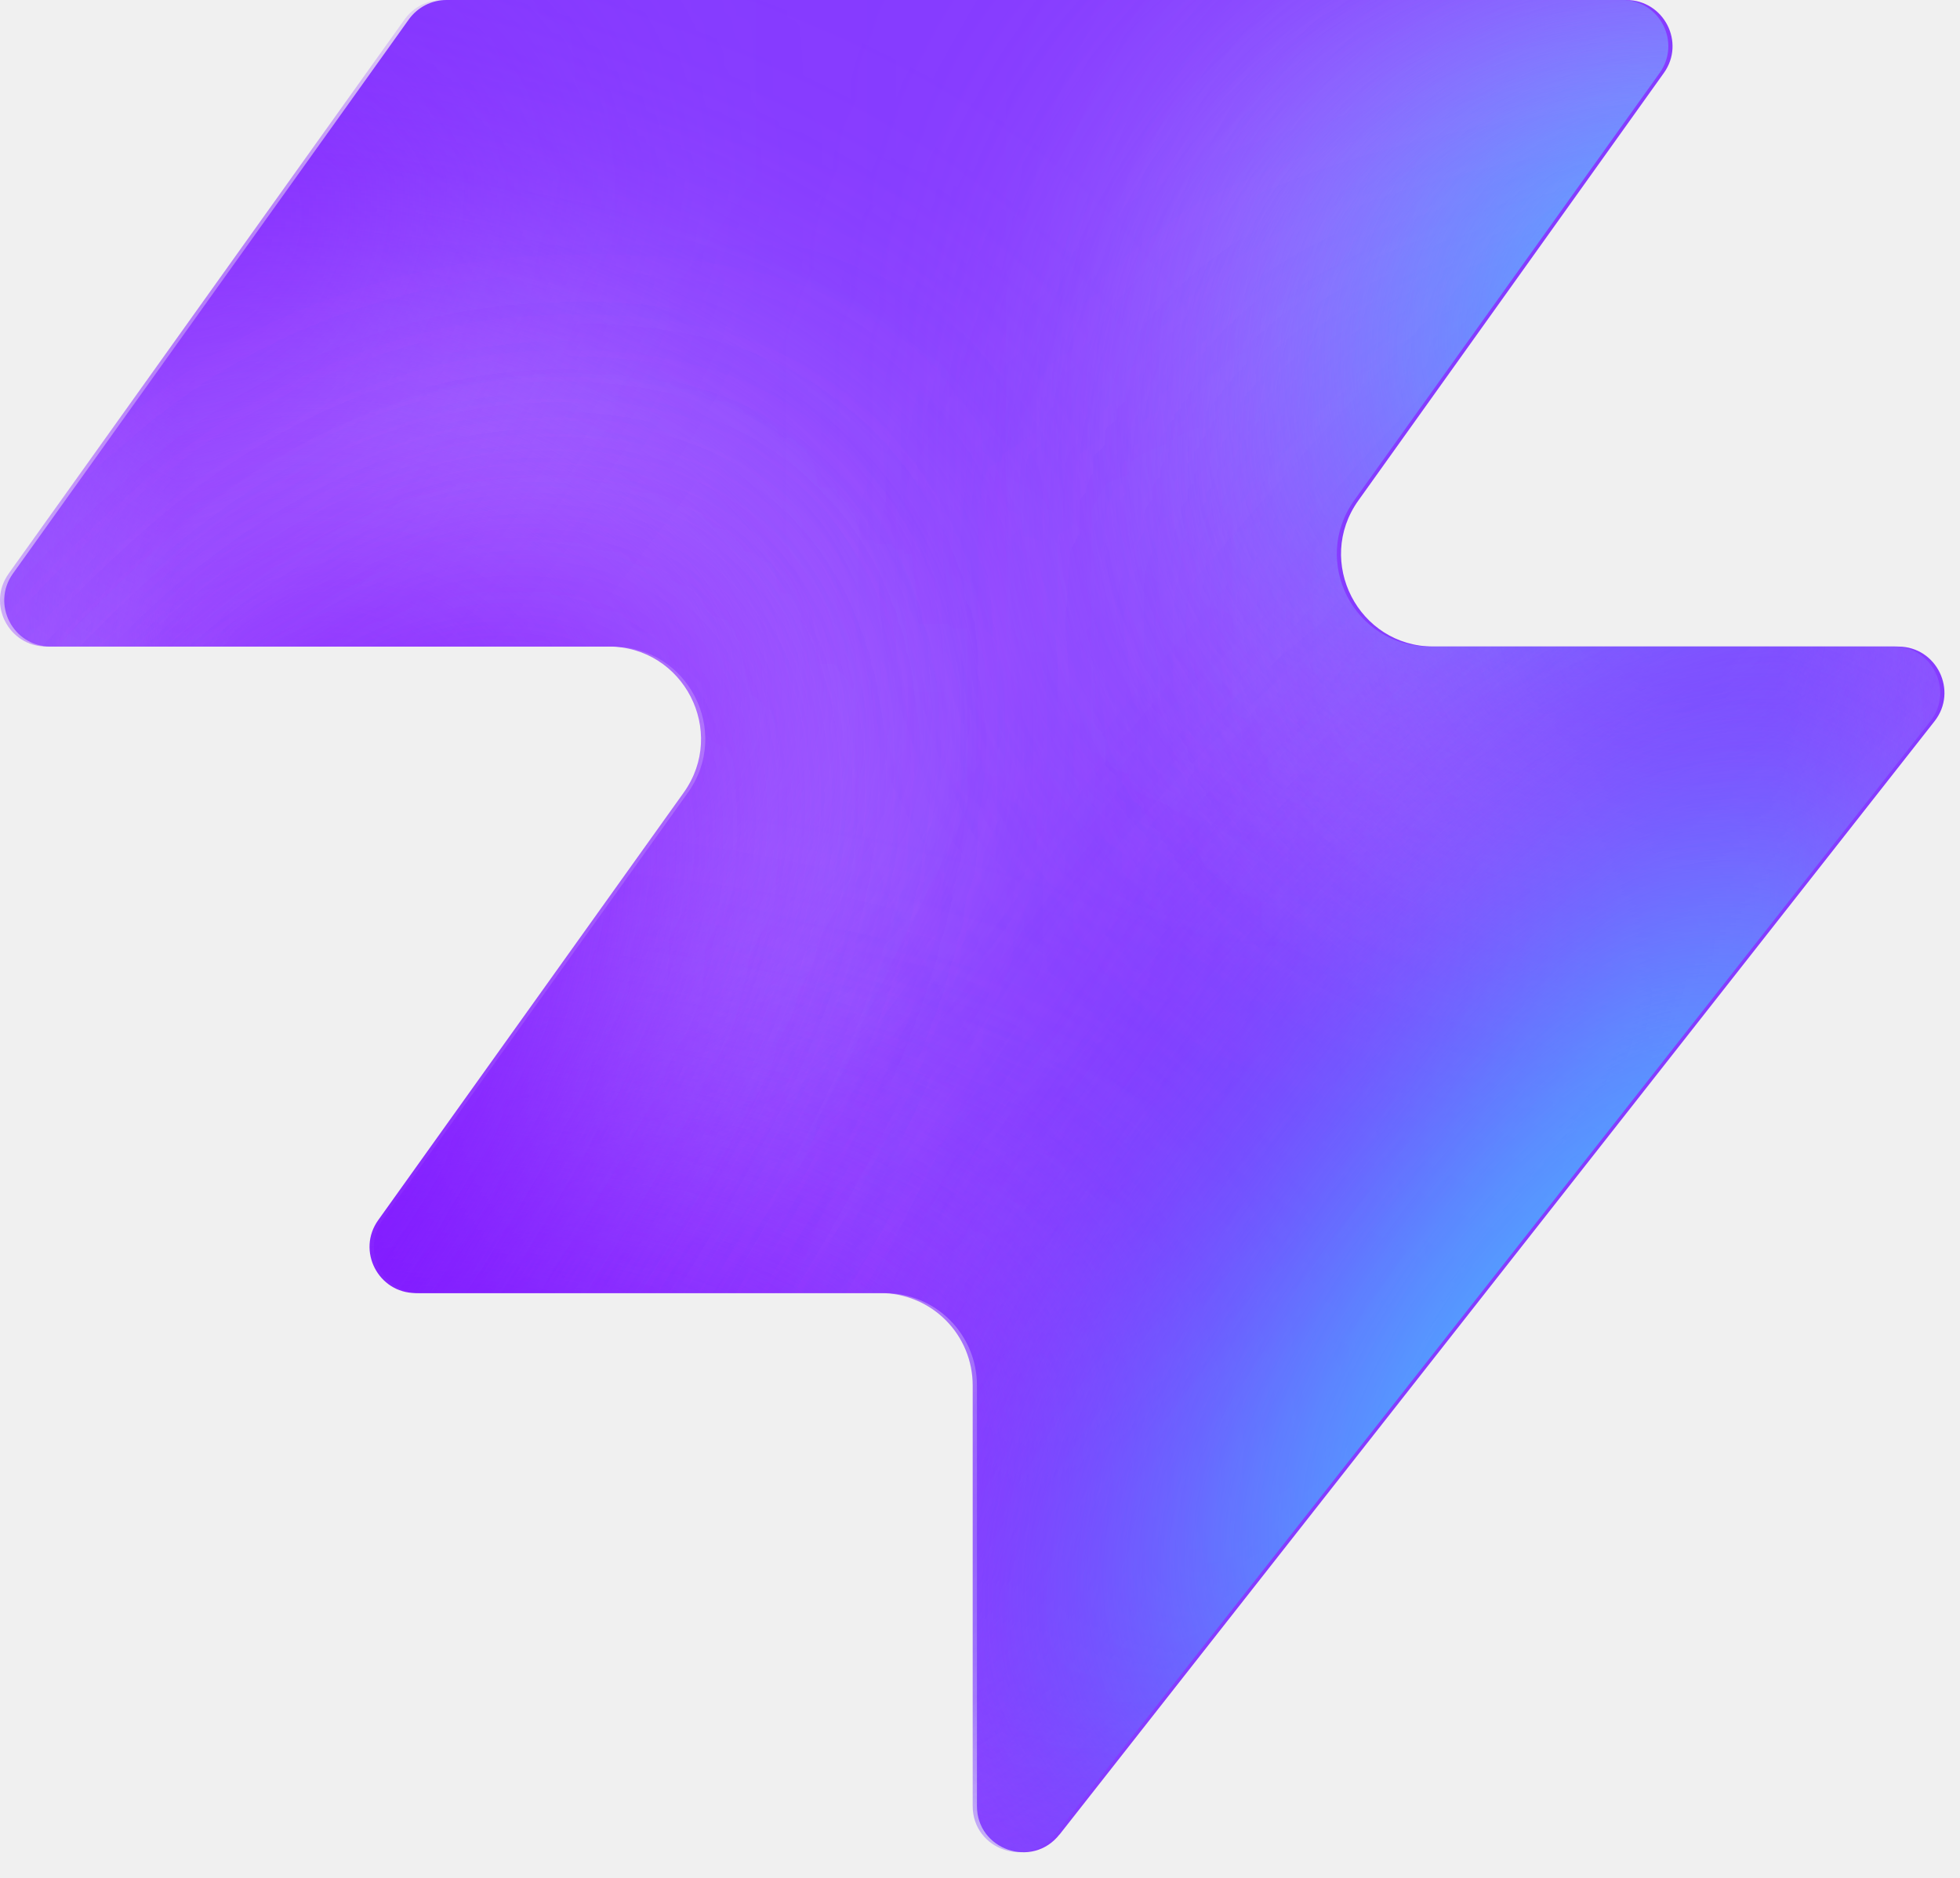
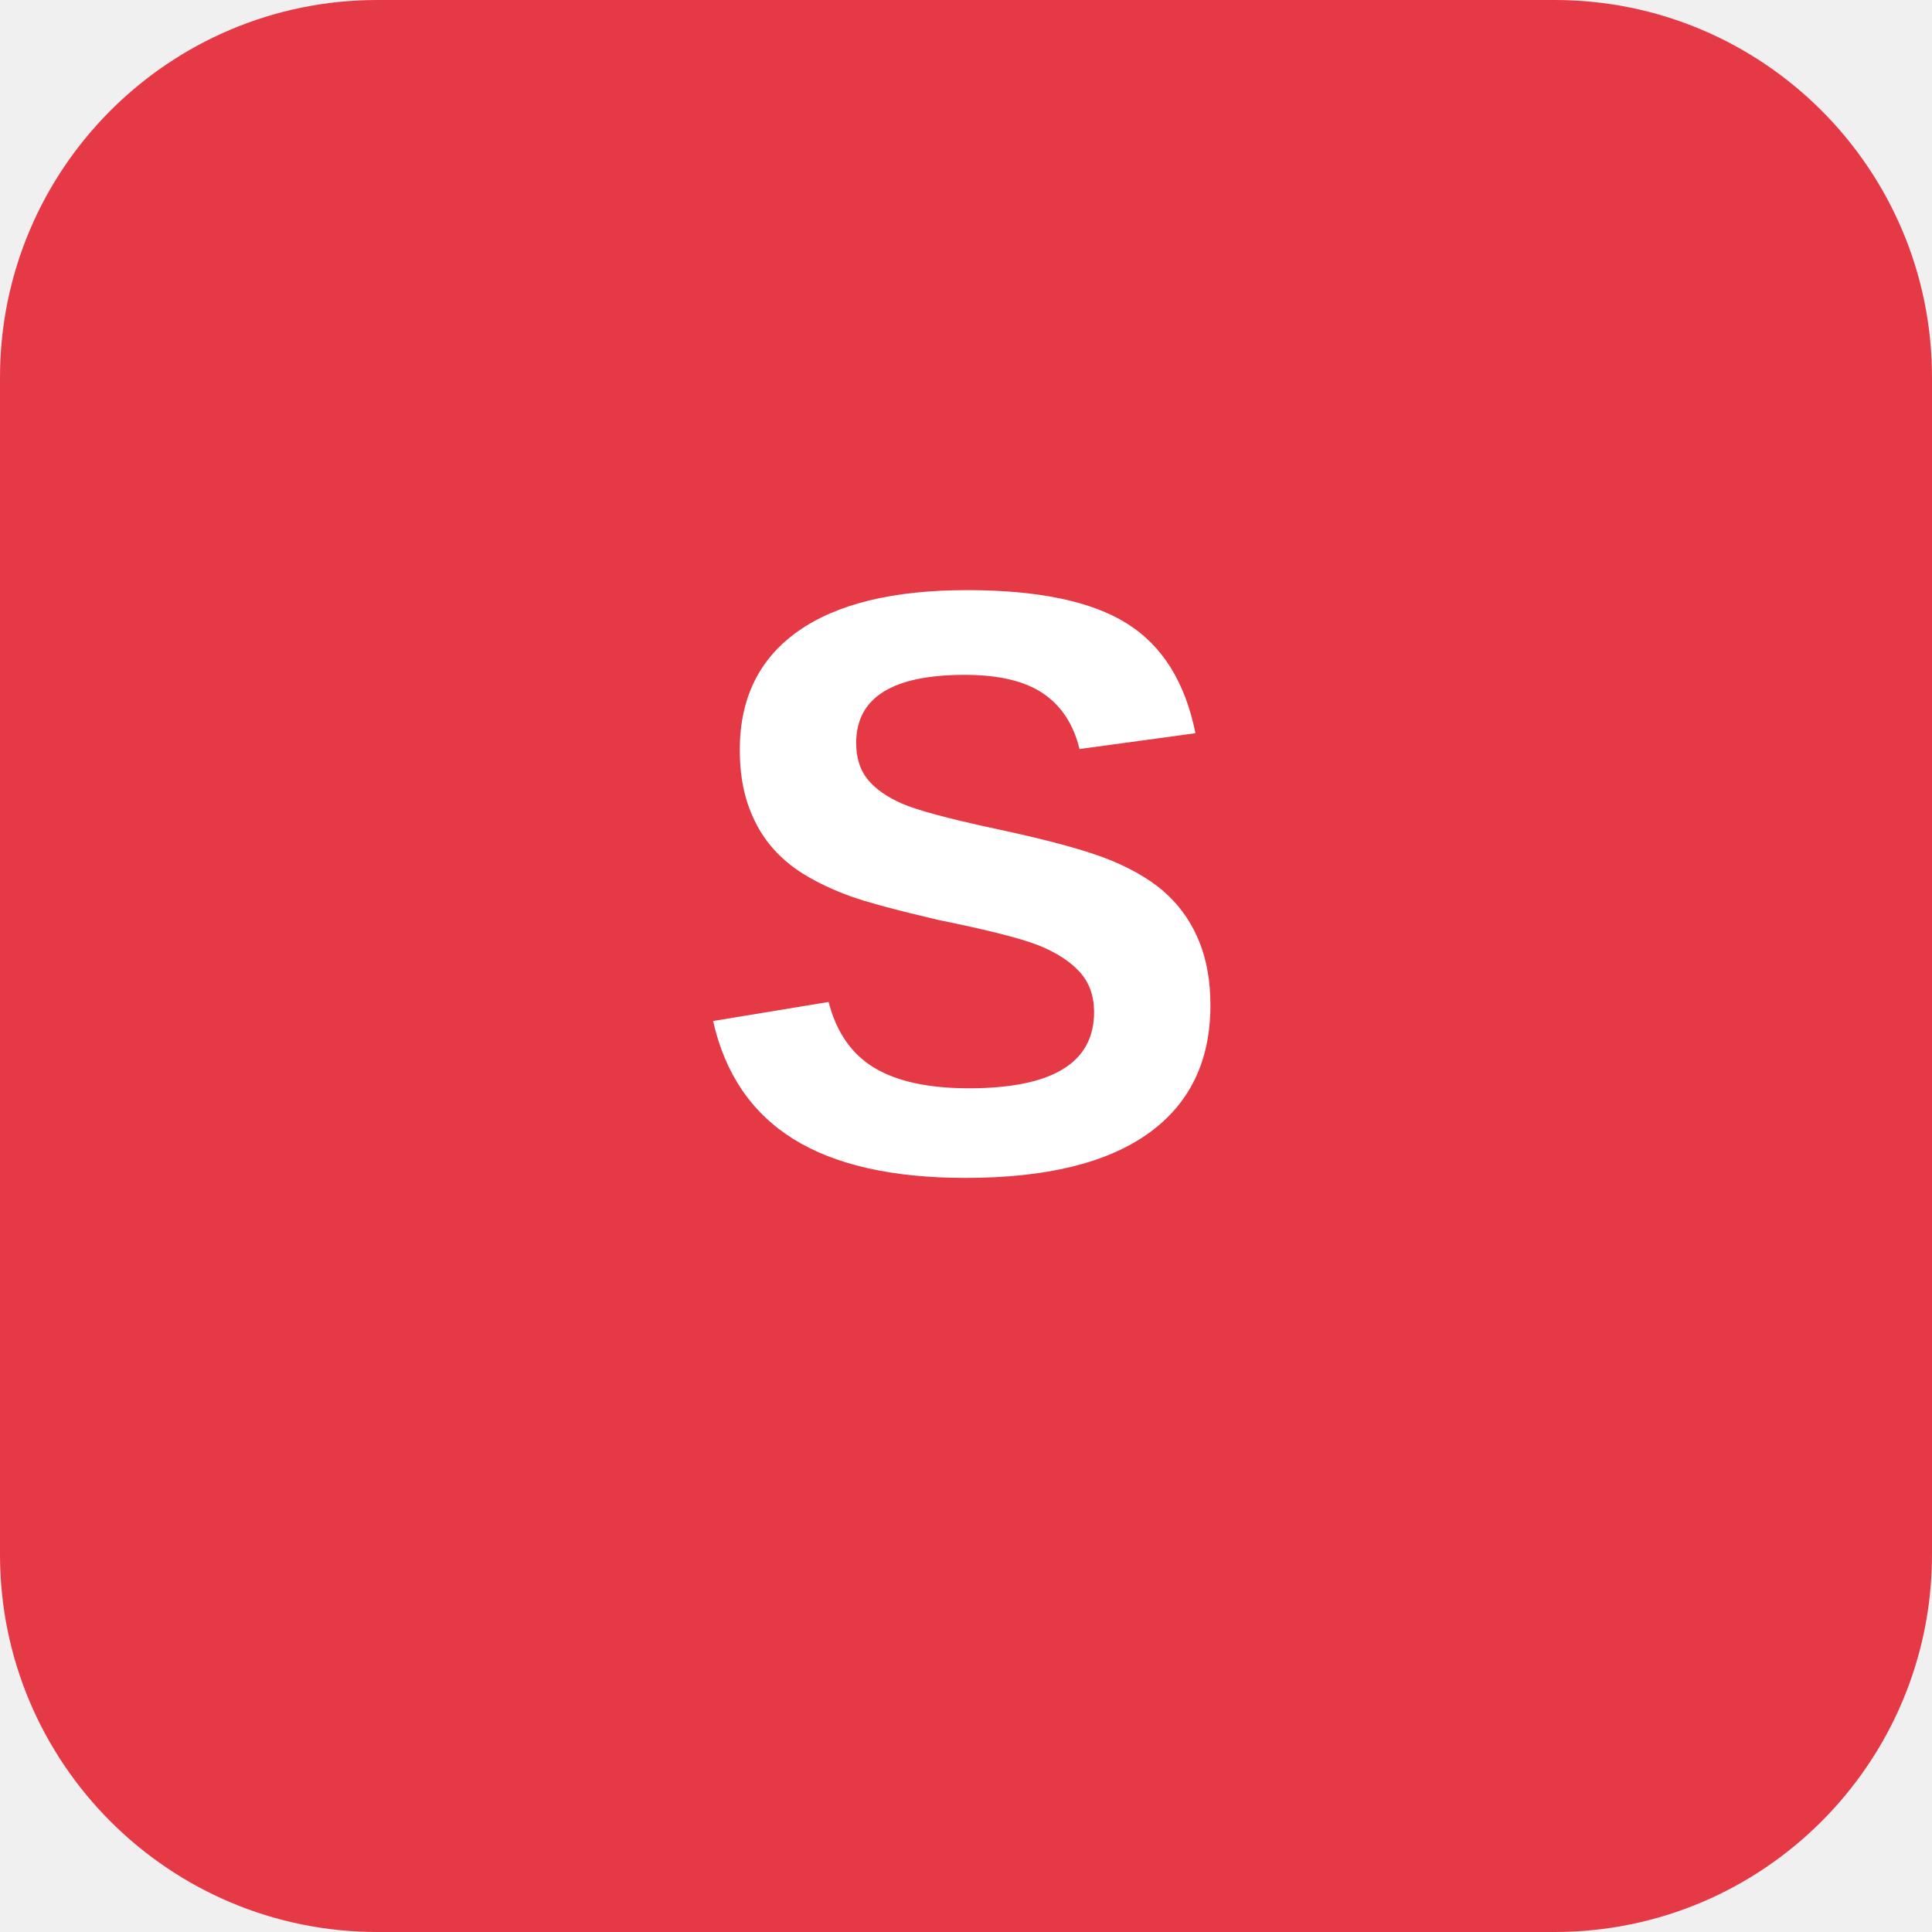
- <svg xmlns="http://www.w3.org/2000/svg" width="48" height="46" fill="none" viewBox="0 0 48 46">
-   <path fill="#863bff" d="M25.946 44.938c-.664.845-2.021.375-2.021-.698V33.937a2.26 2.26 0 0 0-2.262-2.262H10.287c-.92 0-1.456-1.04-.92-1.788l7.48-10.471c1.07-1.497 0-3.578-1.842-3.578H1.237c-.92 0-1.456-1.04-.92-1.788L10.013.474c.214-.297.556-.474.92-.474h28.894c.92 0 1.456 1.04.92 1.788l-7.48 10.471c-1.07 1.498 0 3.579 1.842 3.579h11.377c.943 0 1.473 1.088.89 1.83L25.947 44.94z" style="fill:#863bff;fill:color(display-p3 .525 .23 1);fill-opacity:1" />
-   <mask id="a" width="48" height="46" x="0" y="0" maskUnits="userSpaceOnUse" style="mask-type:alpha">
-     <path fill="#000" d="M25.842 44.938c-.664.844-2.021.375-2.021-.698V33.937a2.26 2.26 0 0 0-2.262-2.262H10.183c-.92 0-1.456-1.04-.92-1.788l7.48-10.471c1.07-1.498 0-3.579-1.842-3.579H1.133c-.92 0-1.456-1.04-.92-1.787L9.91.473c.214-.297.556-.474.92-.474h28.894c.92 0 1.456 1.04.92 1.788l-7.48 10.471c-1.07 1.498 0 3.578 1.842 3.578h11.377c.943 0 1.473 1.088.89 1.832L25.843 44.94z" style="fill:#000;fill-opacity:1" />
-   </mask>
-   <g mask="url(#a)">
-     <g filter="url(#b)">
-       <ellipse cx="5.508" cy="14.704" fill="#ede6ff" rx="5.508" ry="14.704" style="fill:#ede6ff;fill:color(display-p3 .927 .903 1);fill-opacity:1" transform="matrix(.00324 1 1 -.00324 -4.47 31.516)" />
-     </g>
-     <g filter="url(#c)">
-       <ellipse cx="10.399" cy="29.851" fill="#ede6ff" rx="10.399" ry="29.851" style="fill:#ede6ff;fill:color(display-p3 .927 .903 1);fill-opacity:1" transform="matrix(.00324 1 1 -.00324 -39.328 7.883)" />
-     </g>
-     <g filter="url(#d)">
-       <ellipse cx="5.508" cy="30.487" fill="#7e14ff" rx="5.508" ry="30.487" style="fill:#7e14ff;fill:color(display-p3 .492 .077 1);fill-opacity:1" transform="rotate(89.814 -25.913 -14.639)scale(1 -1)" />
-     </g>
-     <g filter="url(#e)">
-       <ellipse cx="5.508" cy="30.599" fill="#7e14ff" rx="5.508" ry="30.599" style="fill:#7e14ff;fill:color(display-p3 .492 .077 1);fill-opacity:1" transform="rotate(89.814 -32.644 -3.334)scale(1 -1)" />
-     </g>
-     <g filter="url(#f)">
-       <ellipse cx="5.508" cy="30.599" fill="#7e14ff" rx="5.508" ry="30.599" style="fill:#7e14ff;fill:color(display-p3 .492 .077 1);fill-opacity:1" transform="matrix(.00324 1 1 -.00324 -34.34 30.47)" />
-     </g>
-     <g filter="url(#g)">
-       <ellipse cx="14.072" cy="22.078" fill="#ede6ff" rx="14.072" ry="22.078" style="fill:#ede6ff;fill:color(display-p3 .927 .903 1);fill-opacity:1" transform="rotate(93.35 24.506 48.493)scale(-1 1)" />
-     </g>
-     <g filter="url(#h)">
-       <ellipse cx="3.47" cy="21.501" fill="#7e14ff" rx="3.47" ry="21.501" style="fill:#7e14ff;fill:color(display-p3 .492 .077 1);fill-opacity:1" transform="rotate(89.009 28.708 47.59)scale(-1 1)" />
-     </g>
-     <g filter="url(#i)">
-       <ellipse cx="3.47" cy="21.501" fill="#7e14ff" rx="3.47" ry="21.501" style="fill:#7e14ff;fill:color(display-p3 .492 .077 1);fill-opacity:1" transform="rotate(89.009 28.708 47.59)scale(-1 1)" />
-     </g>
-     <g filter="url(#j)">
-       <ellipse cx=".387" cy="8.972" fill="#7e14ff" rx="4.407" ry="29.108" style="fill:#7e14ff;fill:color(display-p3 .492 .077 1);fill-opacity:1" transform="rotate(39.51 .387 8.972)" />
-     </g>
-     <g filter="url(#k)">
-       <ellipse cx="47.523" cy="-6.092" fill="#7e14ff" rx="4.407" ry="29.108" style="fill:#7e14ff;fill:color(display-p3 .492 .077 1);fill-opacity:1" transform="rotate(37.892 47.523 -6.092)" />
-     </g>
-     <g filter="url(#l)">
-       <ellipse cx="41.412" cy="6.333" fill="#47bfff" rx="5.971" ry="9.665" style="fill:#47bfff;fill:color(display-p3 .28 .748 1);fill-opacity:1" transform="rotate(37.892 41.412 6.333)" />
-     </g>
-     <g filter="url(#m)">
-       <ellipse cx="-1.879" cy="38.332" fill="#7e14ff" rx="4.407" ry="29.108" style="fill:#7e14ff;fill:color(display-p3 .492 .077 1);fill-opacity:1" transform="rotate(37.892 -1.88 38.332)" />
-     </g>
-     <g filter="url(#n)">
-       <ellipse cx="-1.879" cy="38.332" fill="#7e14ff" rx="4.407" ry="29.108" style="fill:#7e14ff;fill:color(display-p3 .492 .077 1);fill-opacity:1" transform="rotate(37.892 -1.88 38.332)" />
-     </g>
-     <g filter="url(#o)">
-       <ellipse cx="35.651" cy="29.907" fill="#7e14ff" rx="4.407" ry="29.108" style="fill:#7e14ff;fill:color(display-p3 .492 .077 1);fill-opacity:1" transform="rotate(37.892 35.651 29.907)" />
-     </g>
-     <g filter="url(#p)">
-       <ellipse cx="38.418" cy="32.4" fill="#47bfff" rx="5.971" ry="15.297" style="fill:#47bfff;fill:color(display-p3 .28 .748 1);fill-opacity:1" transform="rotate(37.892 38.418 32.4)" />
-     </g>
-   </g>
-   <defs>
-     <filter id="b" width="60.045" height="41.654" x="-19.77" y="16.149" color-interpolation-filters="sRGB" filterUnits="userSpaceOnUse">
-       <feFlood flood-opacity="0" result="BackgroundImageFix" />
-       <feBlend in="SourceGraphic" in2="BackgroundImageFix" result="shape" />
-       <feGaussianBlur result="effect1_foregroundBlur_2002_17158" stdDeviation="7.659" />
-     </filter>
-     <filter id="c" width="90.34" height="51.437" x="-54.613" y="-7.533" color-interpolation-filters="sRGB" filterUnits="userSpaceOnUse">
-       <feFlood flood-opacity="0" result="BackgroundImageFix" />
-       <feBlend in="SourceGraphic" in2="BackgroundImageFix" result="shape" />
-       <feGaussianBlur result="effect1_foregroundBlur_2002_17158" stdDeviation="7.659" />
-     </filter>
-     <filter id="d" width="79.355" height="29.4" x="-49.64" y="2.03" color-interpolation-filters="sRGB" filterUnits="userSpaceOnUse">
-       <feFlood flood-opacity="0" result="BackgroundImageFix" />
-       <feBlend in="SourceGraphic" in2="BackgroundImageFix" result="shape" />
-       <feGaussianBlur result="effect1_foregroundBlur_2002_17158" stdDeviation="4.596" />
-     </filter>
-     <filter id="e" width="79.579" height="29.4" x="-45.045" y="20.029" color-interpolation-filters="sRGB" filterUnits="userSpaceOnUse">
-       <feFlood flood-opacity="0" result="BackgroundImageFix" />
-       <feBlend in="SourceGraphic" in2="BackgroundImageFix" result="shape" />
-       <feGaussianBlur result="effect1_foregroundBlur_2002_17158" stdDeviation="4.596" />
-     </filter>
-     <filter id="f" width="79.579" height="29.4" x="-43.513" y="21.178" color-interpolation-filters="sRGB" filterUnits="userSpaceOnUse">
-       <feFlood flood-opacity="0" result="BackgroundImageFix" />
-       <feBlend in="SourceGraphic" in2="BackgroundImageFix" result="shape" />
-       <feGaussianBlur result="effect1_foregroundBlur_2002_17158" stdDeviation="4.596" />
-     </filter>
-     <filter id="g" width="74.749" height="58.852" x="15.756" y="-17.901" color-interpolation-filters="sRGB" filterUnits="userSpaceOnUse">
-       <feFlood flood-opacity="0" result="BackgroundImageFix" />
-       <feBlend in="SourceGraphic" in2="BackgroundImageFix" result="shape" />
-       <feGaussianBlur result="effect1_foregroundBlur_2002_17158" stdDeviation="7.659" />
-     </filter>
-     <filter id="h" width="61.377" height="25.362" x="23.548" y="2.284" color-interpolation-filters="sRGB" filterUnits="userSpaceOnUse">
-       <feFlood flood-opacity="0" result="BackgroundImageFix" />
-       <feBlend in="SourceGraphic" in2="BackgroundImageFix" result="shape" />
-       <feGaussianBlur result="effect1_foregroundBlur_2002_17158" stdDeviation="4.596" />
-     </filter>
-     <filter id="i" width="61.377" height="25.362" x="23.548" y="2.284" color-interpolation-filters="sRGB" filterUnits="userSpaceOnUse">
-       <feFlood flood-opacity="0" result="BackgroundImageFix" />
-       <feBlend in="SourceGraphic" in2="BackgroundImageFix" result="shape" />
-       <feGaussianBlur result="effect1_foregroundBlur_2002_17158" stdDeviation="4.596" />
-     </filter>
-     <filter id="j" width="56.045" height="63.649" x="-27.636" y="-22.853" color-interpolation-filters="sRGB" filterUnits="userSpaceOnUse">
-       <feFlood flood-opacity="0" result="BackgroundImageFix" />
-       <feBlend in="SourceGraphic" in2="BackgroundImageFix" result="shape" />
-       <feGaussianBlur result="effect1_foregroundBlur_2002_17158" stdDeviation="4.596" />
-     </filter>
-     <filter id="k" width="54.814" height="64.646" x="20.116" y="-38.415" color-interpolation-filters="sRGB" filterUnits="userSpaceOnUse">
-       <feFlood flood-opacity="0" result="BackgroundImageFix" />
-       <feBlend in="SourceGraphic" in2="BackgroundImageFix" result="shape" />
-       <feGaussianBlur result="effect1_foregroundBlur_2002_17158" stdDeviation="4.596" />
-     </filter>
-     <filter id="l" width="33.541" height="35.313" x="24.641" y="-11.323" color-interpolation-filters="sRGB" filterUnits="userSpaceOnUse">
-       <feFlood flood-opacity="0" result="BackgroundImageFix" />
-       <feBlend in="SourceGraphic" in2="BackgroundImageFix" result="shape" />
-       <feGaussianBlur result="effect1_foregroundBlur_2002_17158" stdDeviation="4.596" />
-     </filter>
-     <filter id="m" width="54.814" height="64.646" x="-29.286" y="6.009" color-interpolation-filters="sRGB" filterUnits="userSpaceOnUse">
-       <feFlood flood-opacity="0" result="BackgroundImageFix" />
-       <feBlend in="SourceGraphic" in2="BackgroundImageFix" result="shape" />
-       <feGaussianBlur result="effect1_foregroundBlur_2002_17158" stdDeviation="4.596" />
-     </filter>
-     <filter id="n" width="54.814" height="64.646" x="-29.286" y="6.009" color-interpolation-filters="sRGB" filterUnits="userSpaceOnUse">
-       <feFlood flood-opacity="0" result="BackgroundImageFix" />
-       <feBlend in="SourceGraphic" in2="BackgroundImageFix" result="shape" />
-       <feGaussianBlur result="effect1_foregroundBlur_2002_17158" stdDeviation="4.596" />
-     </filter>
-     <filter id="o" width="54.814" height="64.646" x="8.244" y="-2.416" color-interpolation-filters="sRGB" filterUnits="userSpaceOnUse">
-       <feFlood flood-opacity="0" result="BackgroundImageFix" />
-       <feBlend in="SourceGraphic" in2="BackgroundImageFix" result="shape" />
-       <feGaussianBlur result="effect1_foregroundBlur_2002_17158" stdDeviation="4.596" />
-     </filter>
-     <filter id="p" width="39.409" height="43.623" x="18.713" y="10.588" color-interpolation-filters="sRGB" filterUnits="userSpaceOnUse">
-       <feFlood flood-opacity="0" result="BackgroundImageFix" />
-       <feBlend in="SourceGraphic" in2="BackgroundImageFix" result="shape" />
-       <feGaussianBlur result="effect1_foregroundBlur_2002_17158" stdDeviation="4.596" />
-     </filter>
-   </defs>
+ <svg xmlns="http://www.w3.org/2000/svg" viewBox="0 0 512 512">
+   <rect width="512" height="512" rx="100" fill="#E63946" />
+   <text x="256" y="310" font-size="220" text-anchor="middle" fill="white" font-family="Arial" font-weight="bold">
+ S
+ </text>
</svg>
